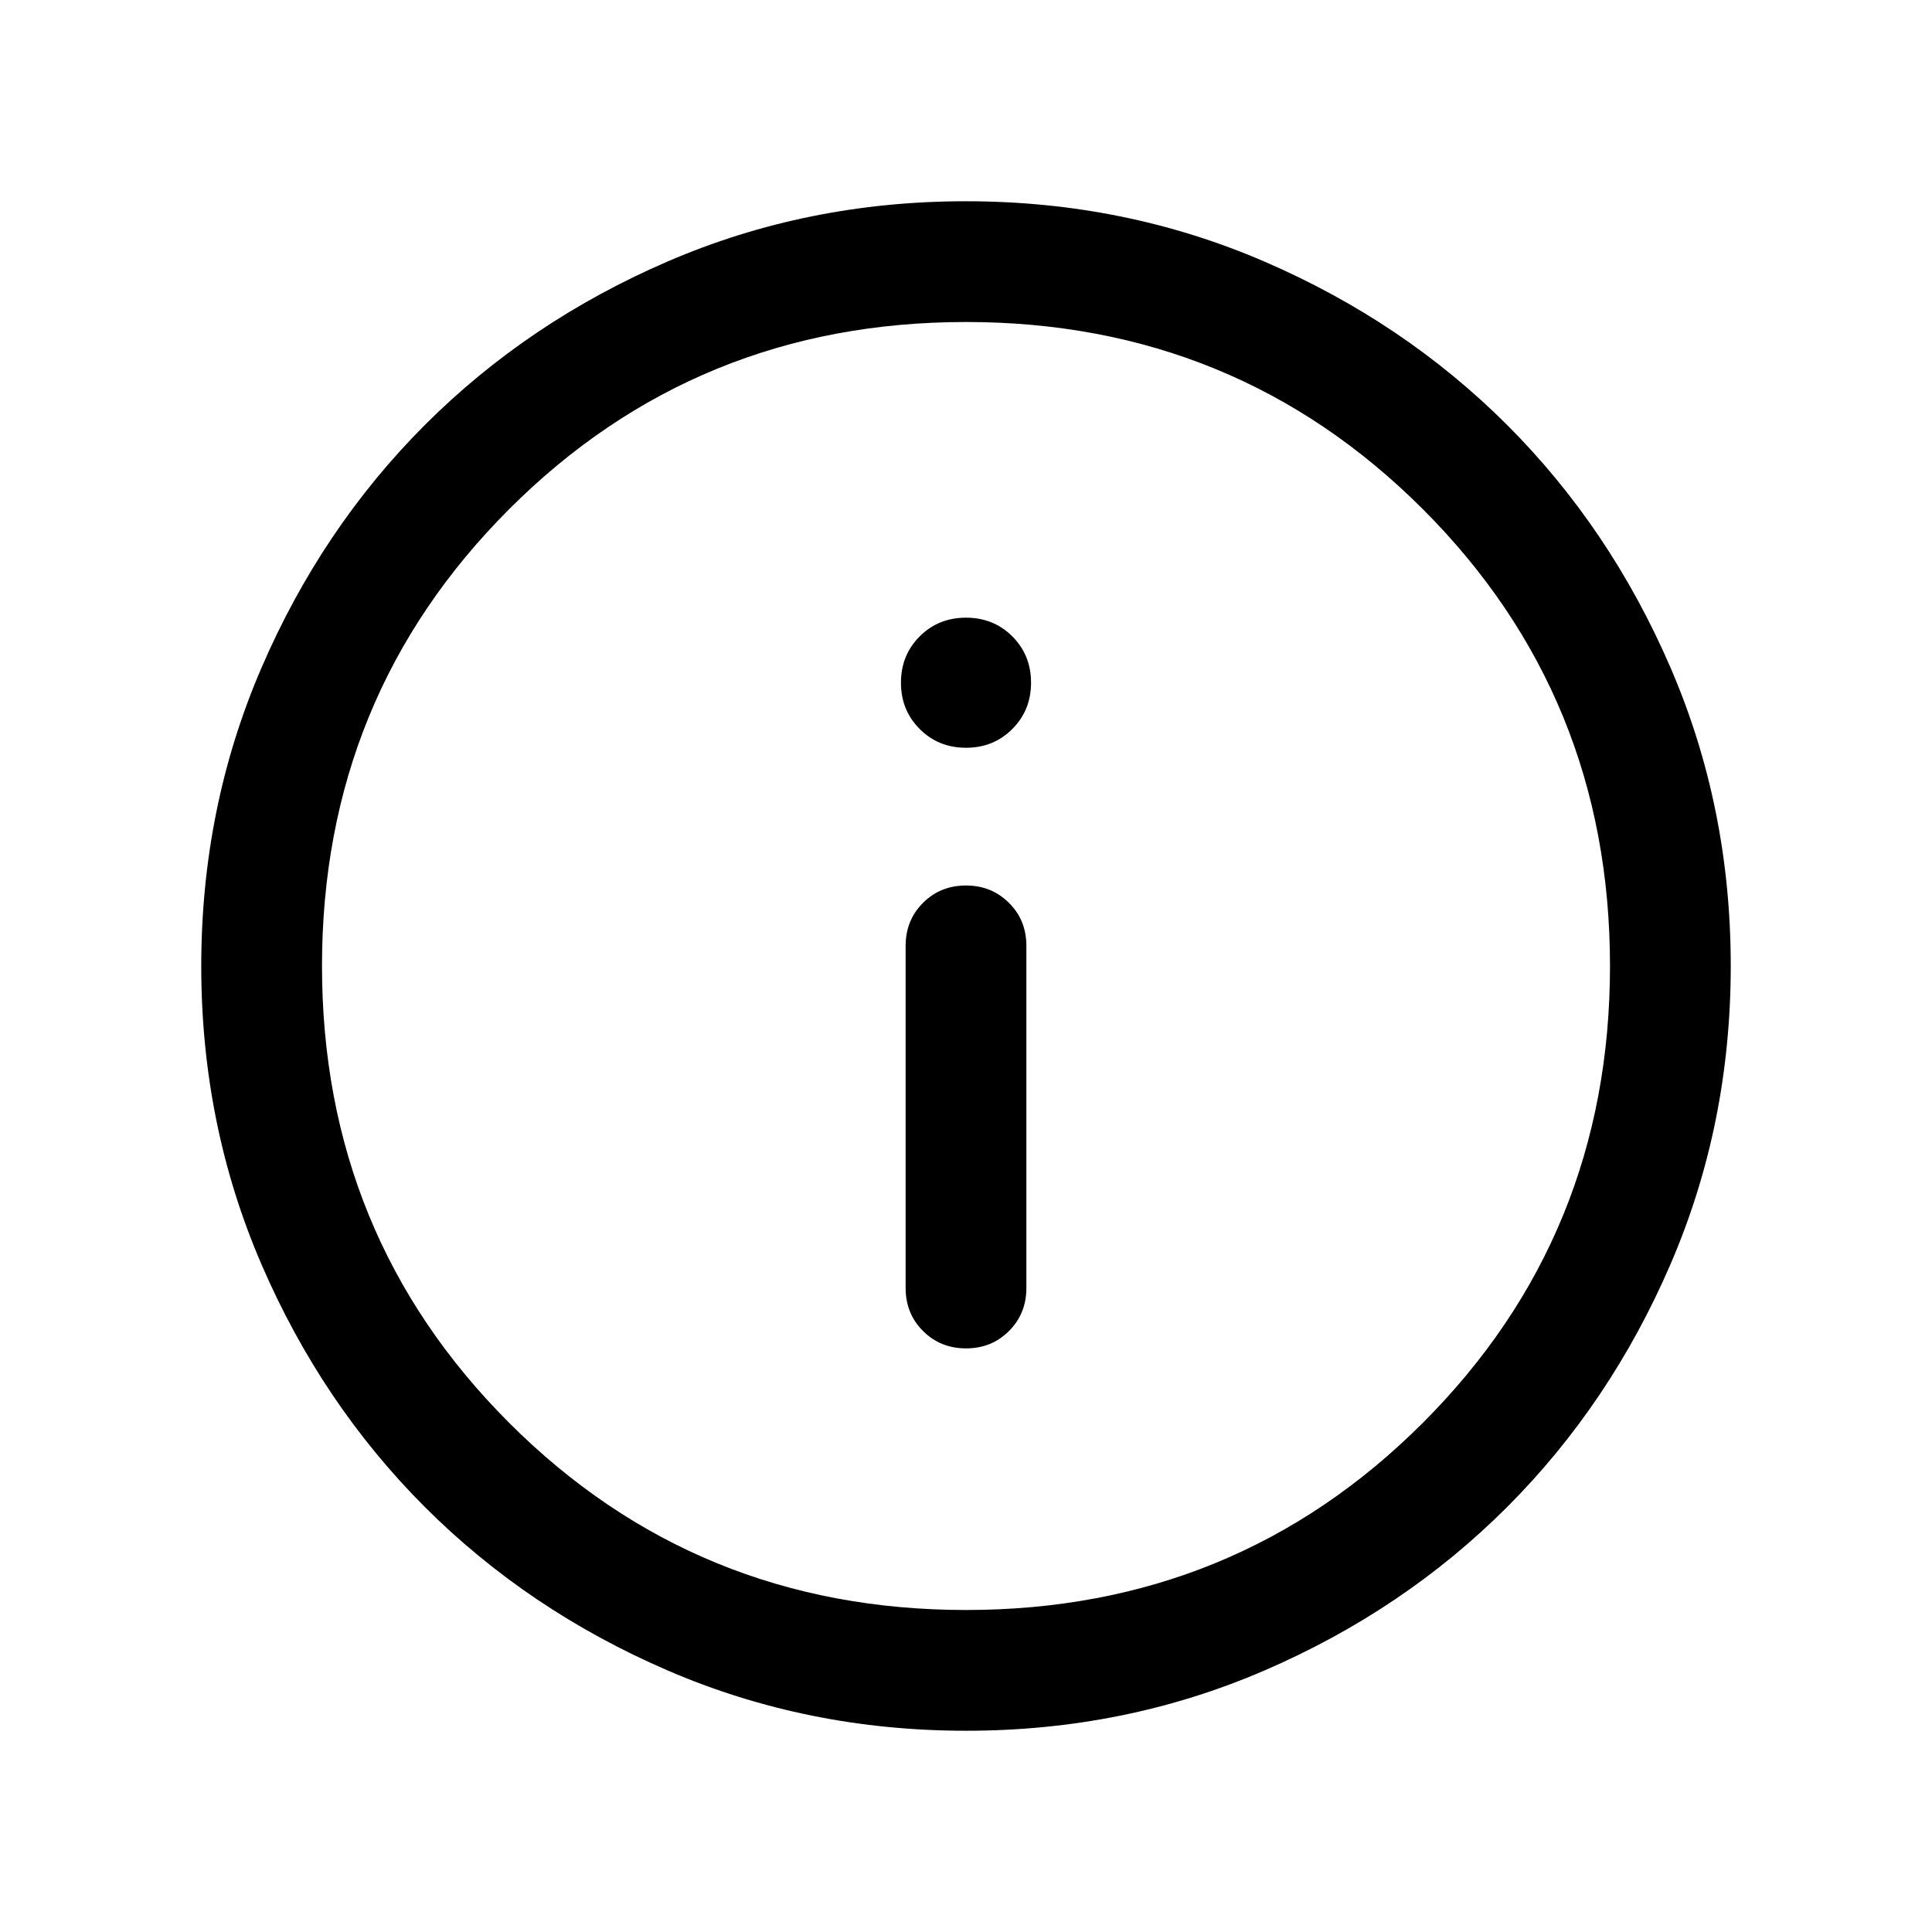
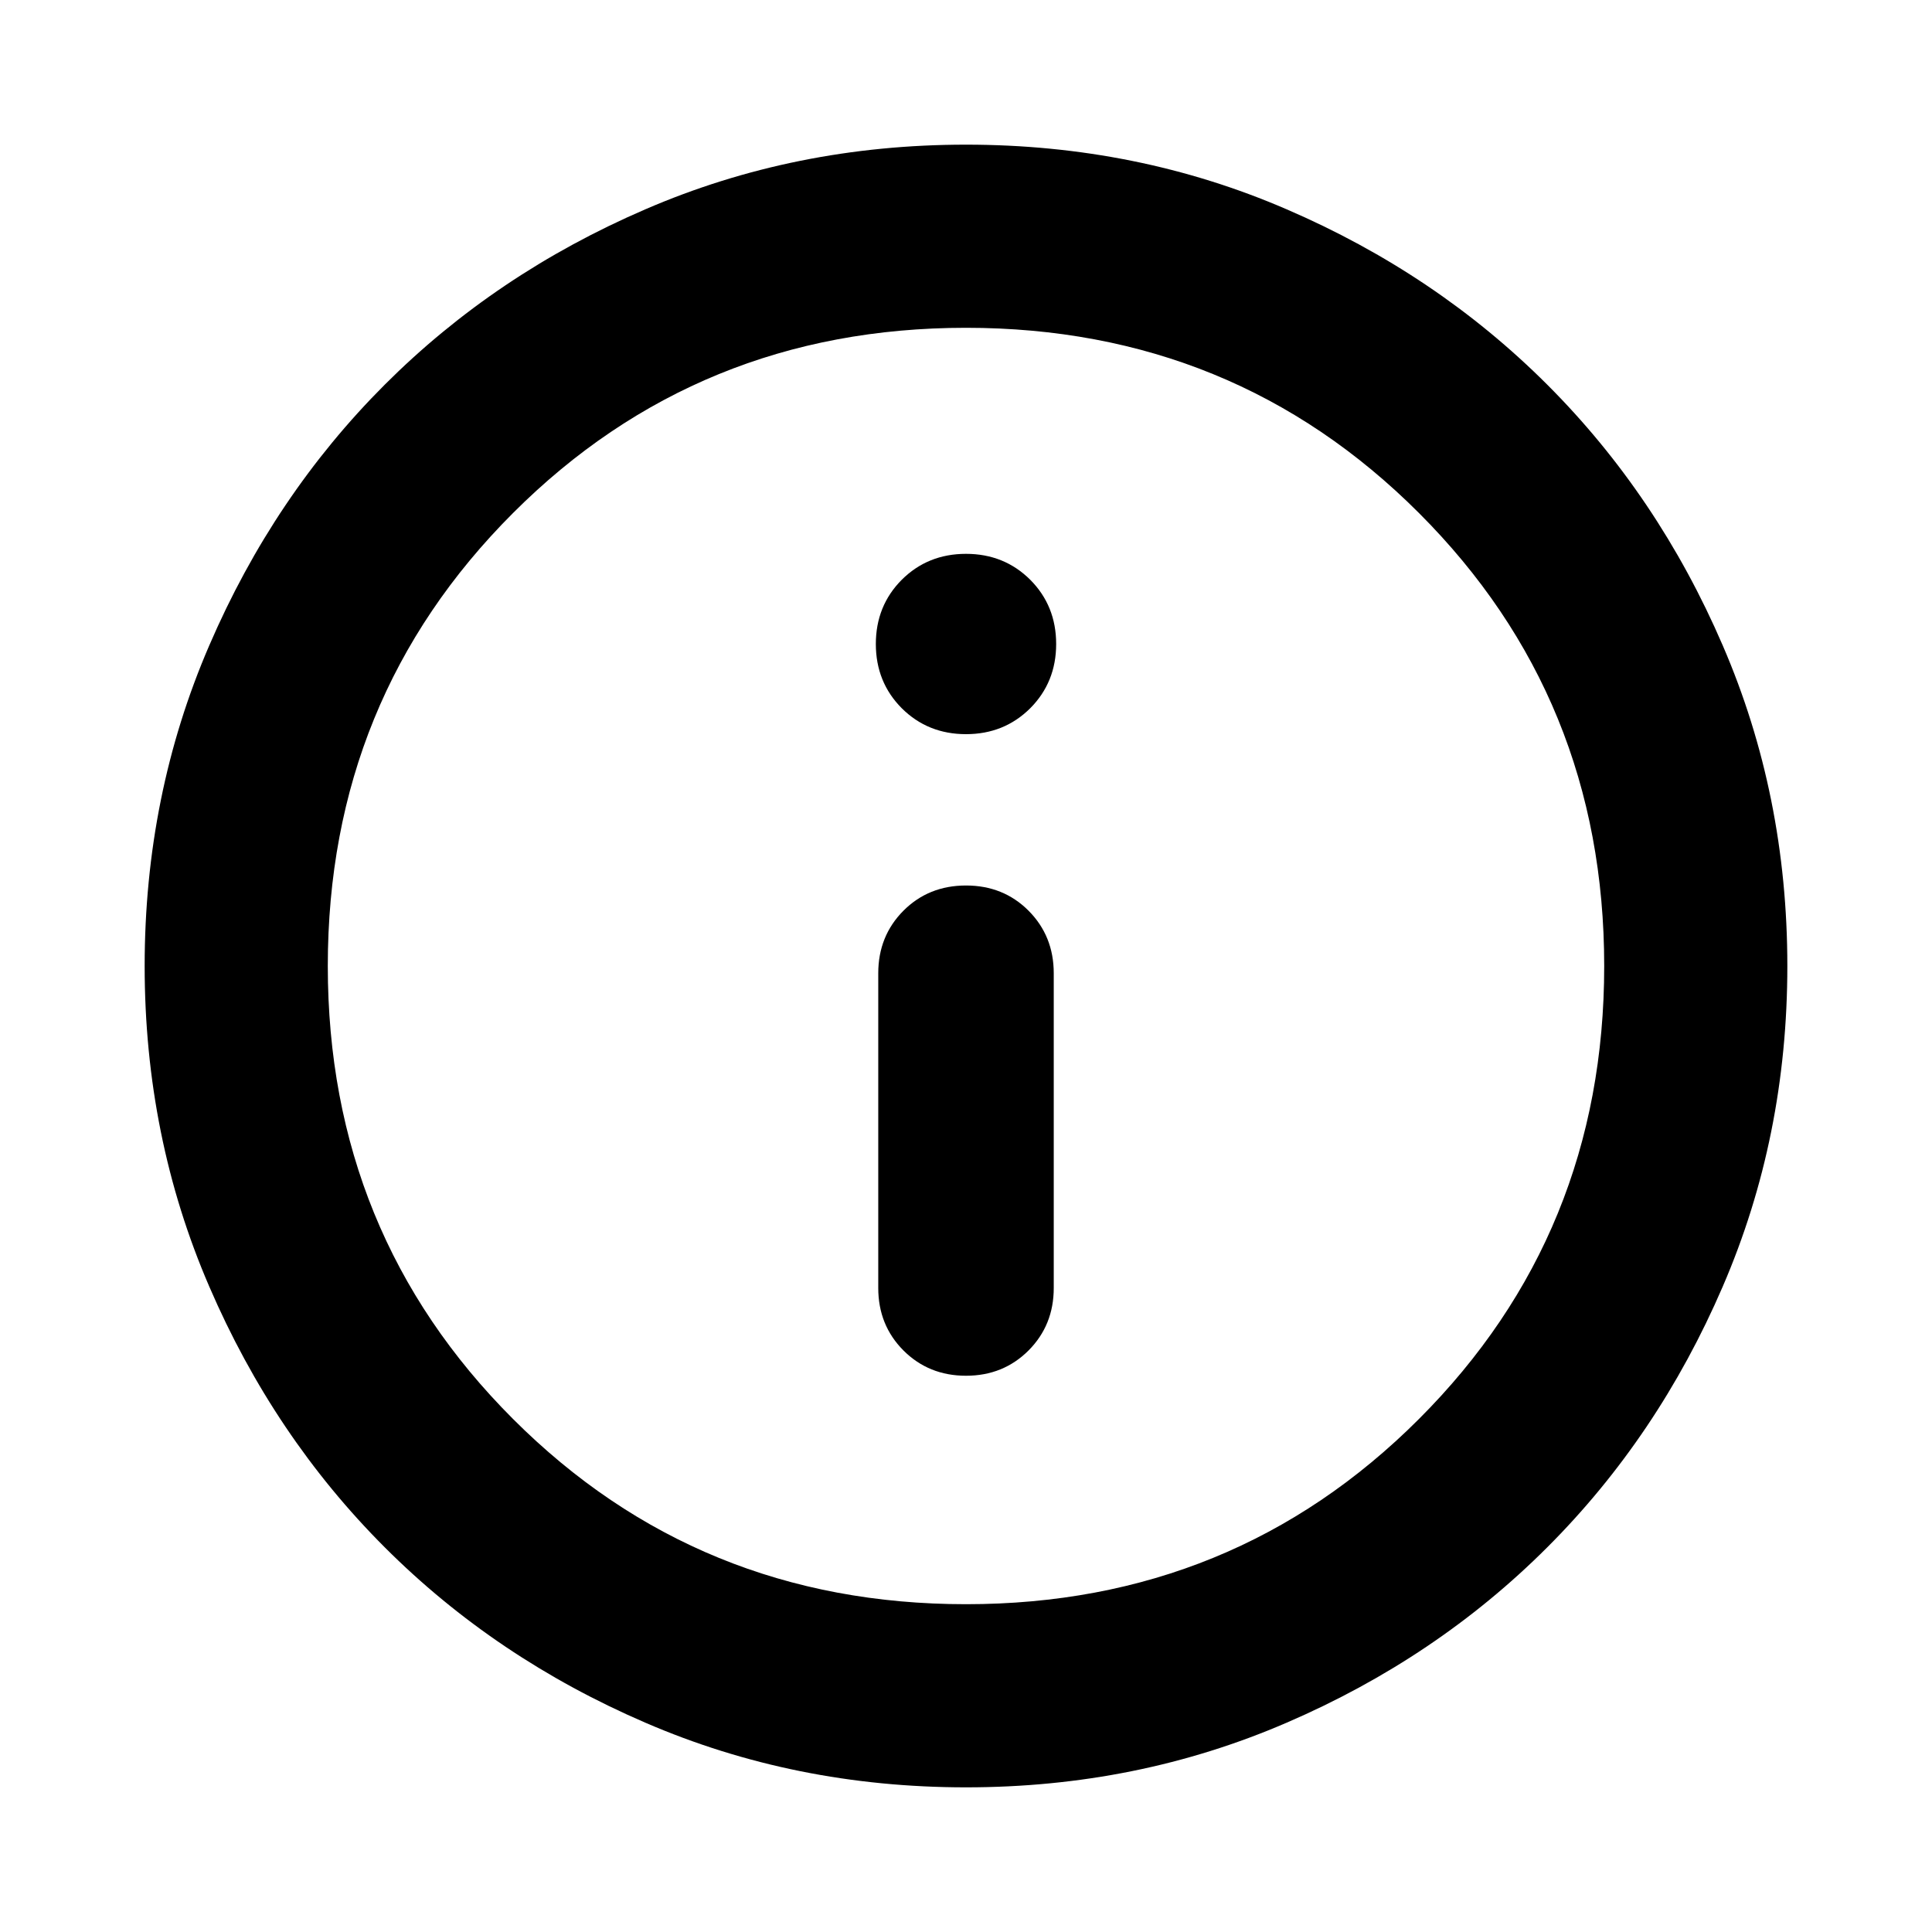
- <svg xmlns="http://www.w3.org/2000/svg" width="24" height="24" viewBox="0 0 24 24" fill="currentColor">
-   <mask id="mask0_728_4622" style="mask-type:alpha" maskUnits="userSpaceOnUse" x="0" y="0" width="24" height="24">
+ <svg xmlns="http://www.w3.org/2000/svg" width="24" height="24" viewBox="0 0 24 24" fill="none">
+   <mask id="mask0_732_44" style="mask-type:alpha" maskUnits="userSpaceOnUse" x="0" y="0" width="24" height="24">
    <rect width="24" height="24" fill="currentColor" />
  </mask>
-   <g mask="url(#mask0_728_4622)">
-     <path d="M12 16.75C12.213 16.75 12.391 16.678 12.534 16.534C12.678 16.391 12.75 16.212 12.75 16V11.75C12.75 11.537 12.678 11.359 12.534 11.216C12.39 11.072 12.212 11 12 11C11.787 11 11.609 11.072 11.466 11.216C11.322 11.359 11.25 11.537 11.25 11.75V16C11.25 16.212 11.322 16.391 11.466 16.534C11.61 16.678 11.788 16.75 12 16.75ZM12 9.289C12.229 9.289 12.421 9.211 12.575 9.056C12.73 8.901 12.808 8.71 12.808 8.481C12.808 8.252 12.73 8.06 12.575 7.905C12.421 7.751 12.229 7.673 12 7.673C11.771 7.673 11.579 7.751 11.425 7.905C11.27 8.06 11.192 8.252 11.192 8.481C11.192 8.71 11.27 8.901 11.425 9.056C11.579 9.211 11.771 9.289 12 9.289ZM12.002 21.5C10.688 21.5 9.453 21.251 8.296 20.752C7.14 20.253 6.135 19.577 5.279 18.722C4.424 17.867 3.747 16.862 3.248 15.706C2.749 14.55 2.5 13.316 2.5 12.002C2.5 10.688 2.749 9.453 3.248 8.296C3.747 7.14 4.423 6.135 5.278 5.279C6.133 4.424 7.138 3.747 8.294 3.248C9.45 2.749 10.684 2.5 11.998 2.5C13.312 2.5 14.547 2.749 15.704 3.248C16.86 3.747 17.865 4.423 18.721 5.278C19.576 6.133 20.253 7.138 20.752 8.294C21.251 9.45 21.5 10.684 21.5 11.998C21.5 13.312 21.251 14.547 20.752 15.704C20.253 16.86 19.577 17.865 18.722 18.721C17.867 19.576 16.862 20.253 15.706 20.752C14.55 21.251 13.316 21.5 12.002 21.5ZM12 20C14.233 20 16.125 19.225 17.675 17.675C19.225 16.125 20 14.233 20 12C20 9.767 19.225 7.875 17.675 6.325C16.125 4.775 14.233 4 12 4C9.767 4 7.875 4.775 6.325 6.325C4.775 7.875 4 9.767 4 12C4 14.233 4.775 16.125 6.325 17.675C7.875 19.225 9.767 20 12 20Z" fill="currentColor" />
+   <g mask="url(#mask0_732_44)">
+     <path d="M12 17.09C12.309 17.09 12.568 16.985 12.777 16.776C12.985 16.567 13.09 16.309 13.09 16V12.09C13.09 11.781 12.985 11.522 12.777 11.313C12.568 11.104 12.309 11 12 11C11.691 11 11.432 11.104 11.223 11.313C11.015 11.522 10.91 11.781 10.91 12.09V16C10.91 16.309 11.015 16.567 11.223 16.776C11.432 16.985 11.691 17.09 12 17.09ZM12 9.12C12.317 9.12 12.583 9.012 12.798 8.798C13.012 8.583 13.12 8.317 13.12 8C13.12 7.683 13.012 7.417 12.798 7.202C12.583 6.988 12.317 6.88 12 6.88C11.683 6.88 11.417 6.988 11.202 7.202C10.988 7.417 10.88 7.683 10.88 8C10.88 8.317 10.988 8.583 11.202 8.798C11.417 9.012 11.683 9.12 12 9.12ZM12 22.203C10.585 22.203 9.257 21.936 8.017 21.4C6.776 20.865 5.697 20.139 4.779 19.221C3.861 18.303 3.135 17.224 2.6 15.983C2.064 14.743 1.797 13.415 1.797 12C1.797 10.585 2.064 9.257 2.6 8.017C3.135 6.776 3.861 5.697 4.779 4.779C5.697 3.861 6.776 3.135 8.017 2.6C9.257 2.064 10.585 1.797 12 1.797C13.415 1.797 14.743 2.064 15.983 2.6C17.224 3.135 18.303 3.861 19.221 4.779C20.139 5.697 20.865 6.776 21.4 8.017C21.936 9.257 22.203 10.585 22.203 12C22.203 13.415 21.936 14.743 21.4 15.983C20.865 17.224 20.139 18.303 19.221 19.221C18.303 20.139 17.224 20.865 15.983 21.4C14.743 21.936 13.415 22.203 12 22.203ZM12 19.928C14.217 19.928 16.093 19.161 17.627 17.627C19.161 16.093 19.928 14.217 19.928 12C19.928 9.783 19.161 7.907 17.627 6.373C16.093 4.839 14.217 4.072 12 4.072C9.783 4.072 7.907 4.839 6.373 6.373C4.839 7.907 4.072 9.783 4.072 12C4.072 14.217 4.839 16.093 6.373 17.627C7.907 19.161 9.783 19.928 12 19.928Z" fill="currentColor" />
  </g>
</svg>
